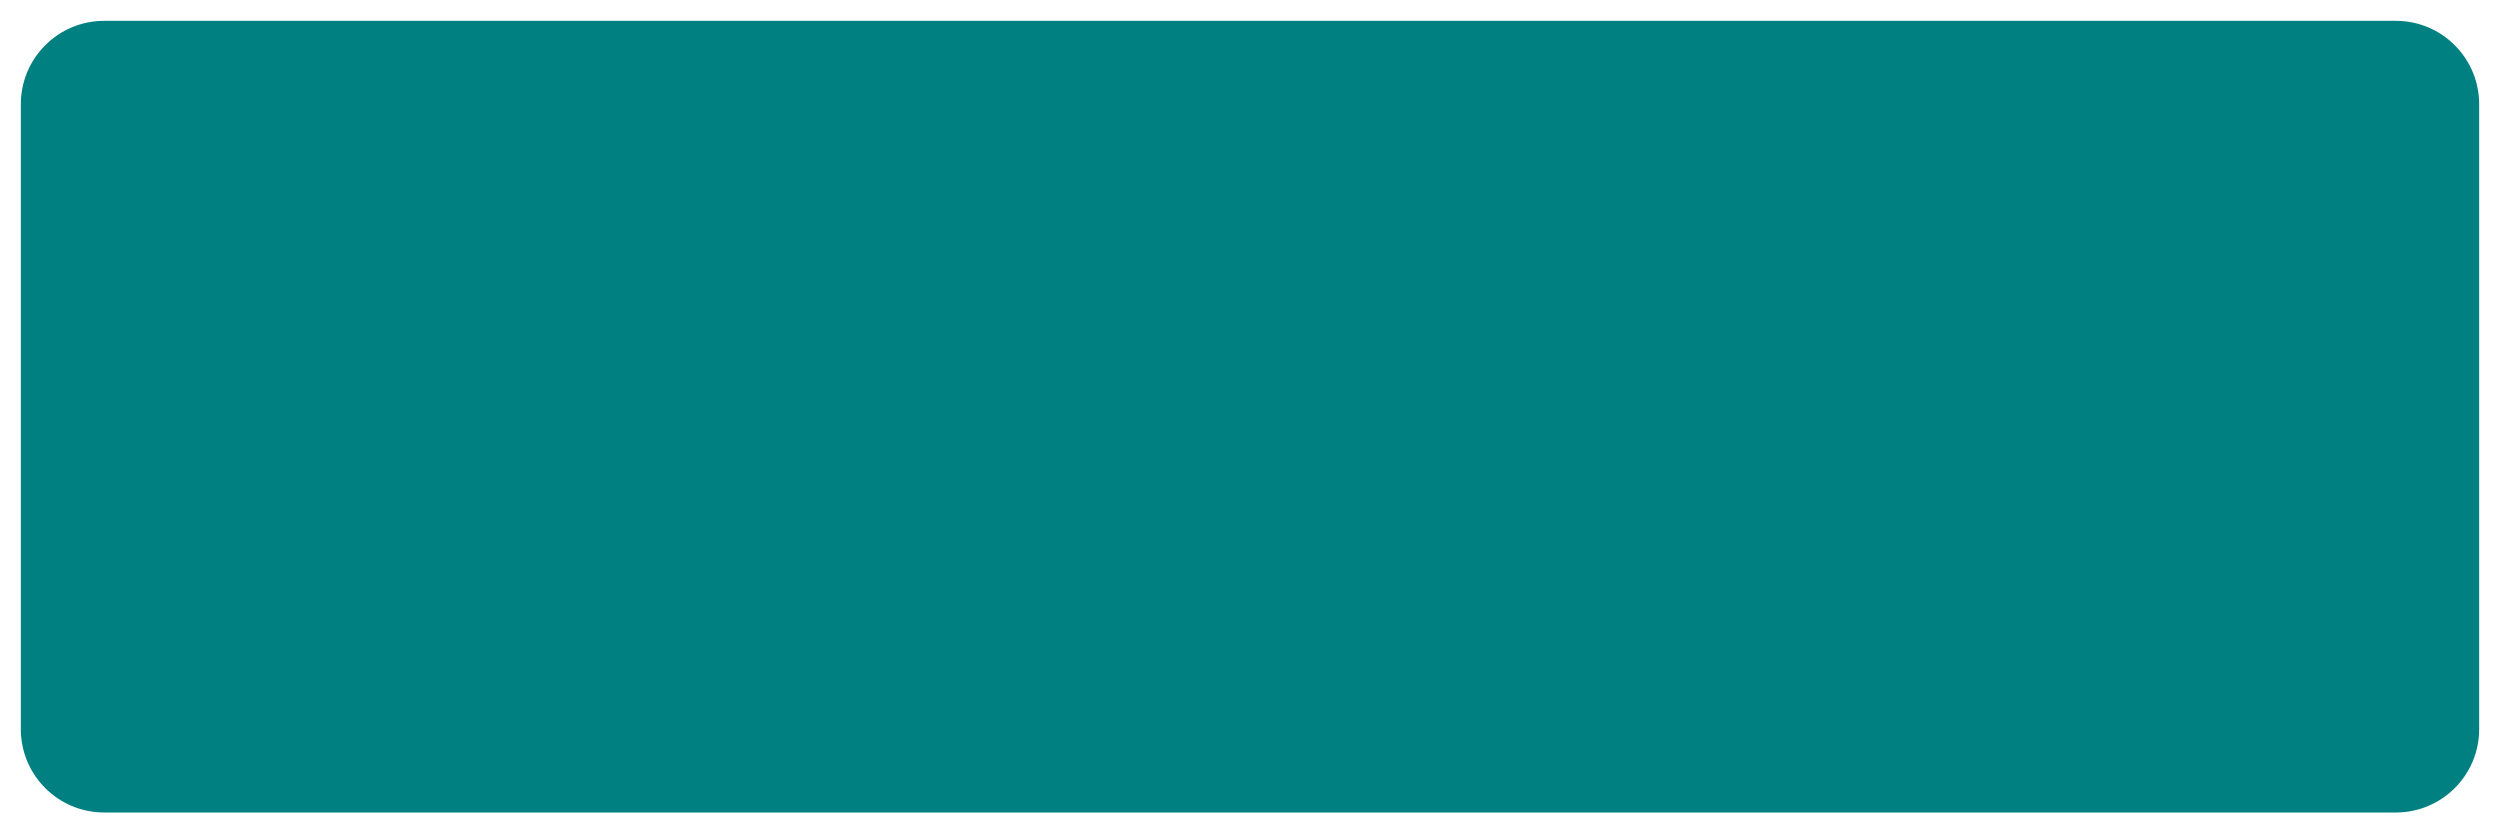
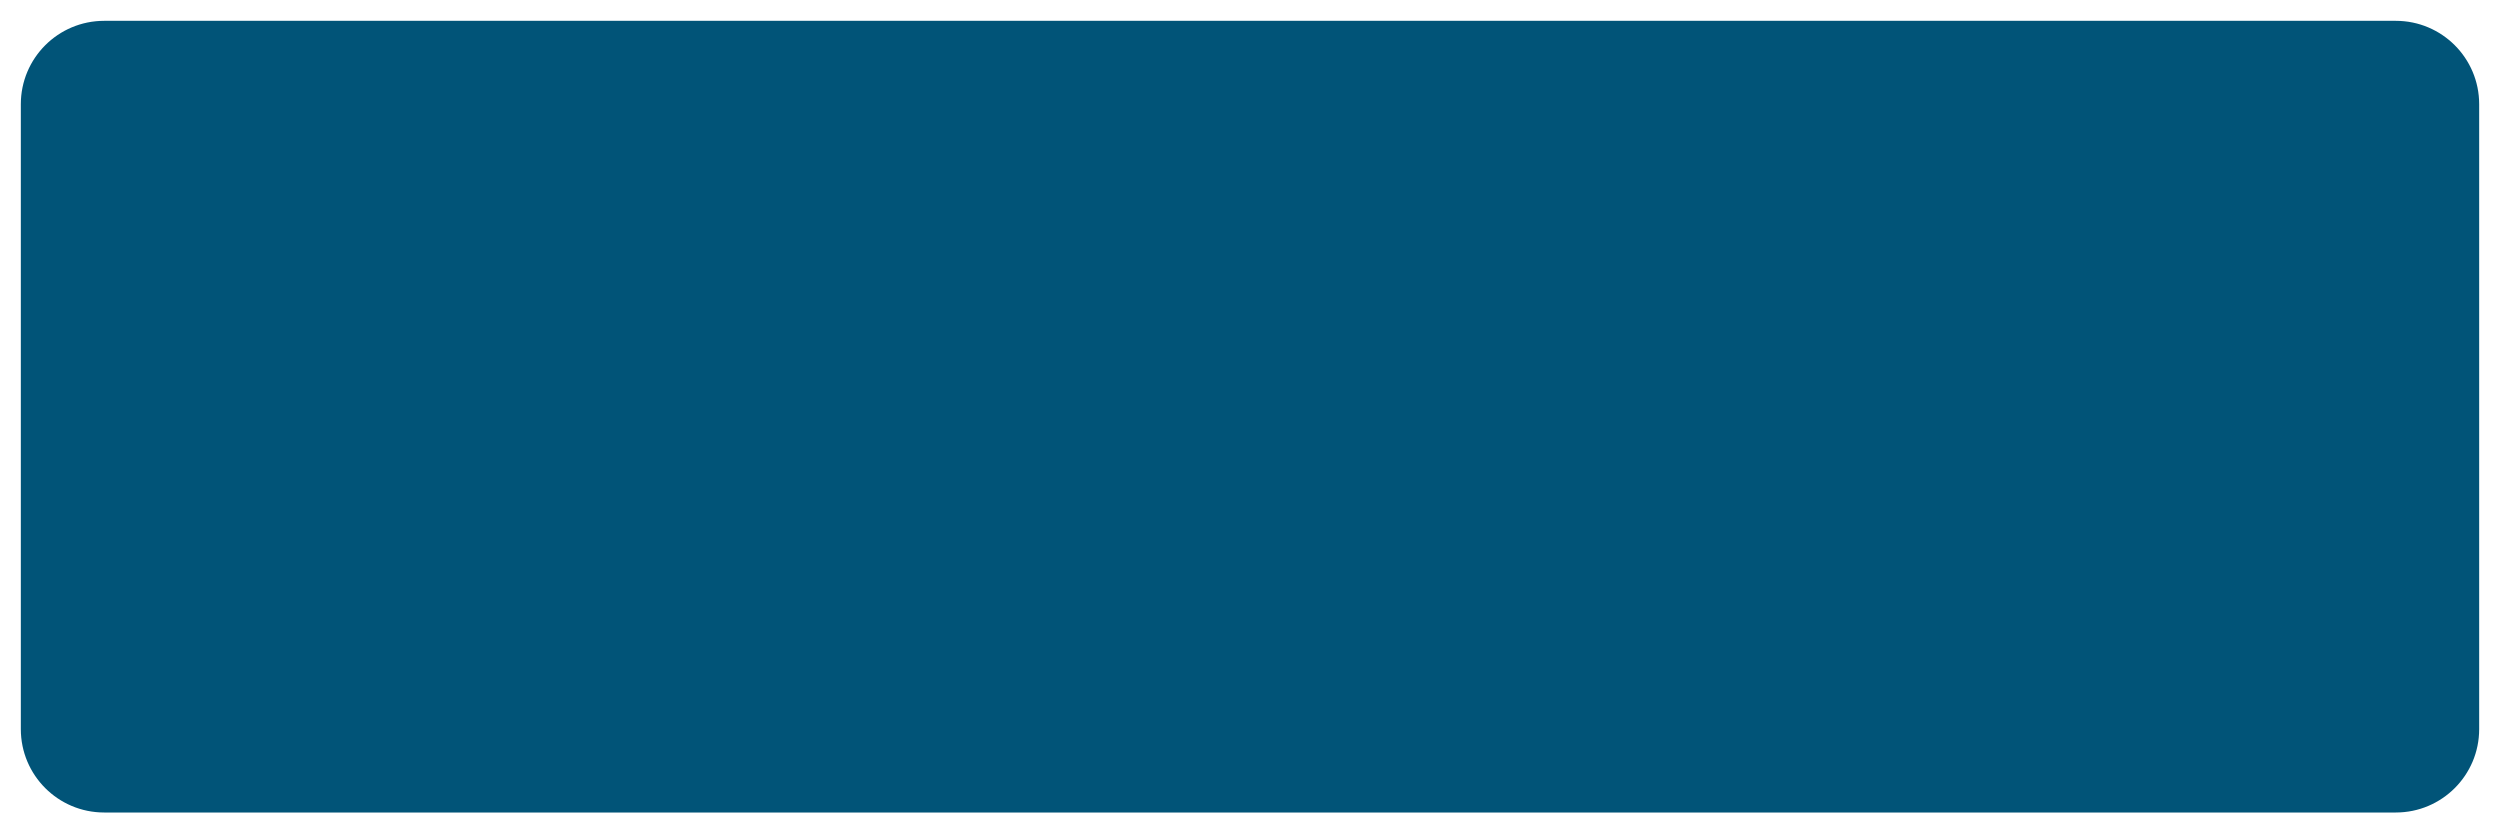
<svg xmlns="http://www.w3.org/2000/svg" version="1.1" width="120px" height="40px">
-   <g transform="matrix(1 0 0 1 -291 -444 )">
-     <path d="M 292 449  A 4 4 0 0 1 296 445 L 406 445  A 4 4 0 0 1 410 449 L 410 479  A 4 4 0 0 1 406 483 L 296 483  A 4 4 0 0 1 292 479 L 292 449  Z " fill-rule="nonzero" fill="#008080" stroke="none" />
+   <g transform="matrix(1 0 0 1 -474 -339 )">
+     <path d="M 475 344  A 4 4 0 0 1 479 340 L 589 340  A 4 4 0 0 1 593 344 L 593 374  A 4 4 0 0 1 589 378 L 479 378  A 4 4 0 0 1 475 374 L 475 344  Z " fill-rule="nonzero" fill="#015478" stroke="none" />
  </g>
</svg>
